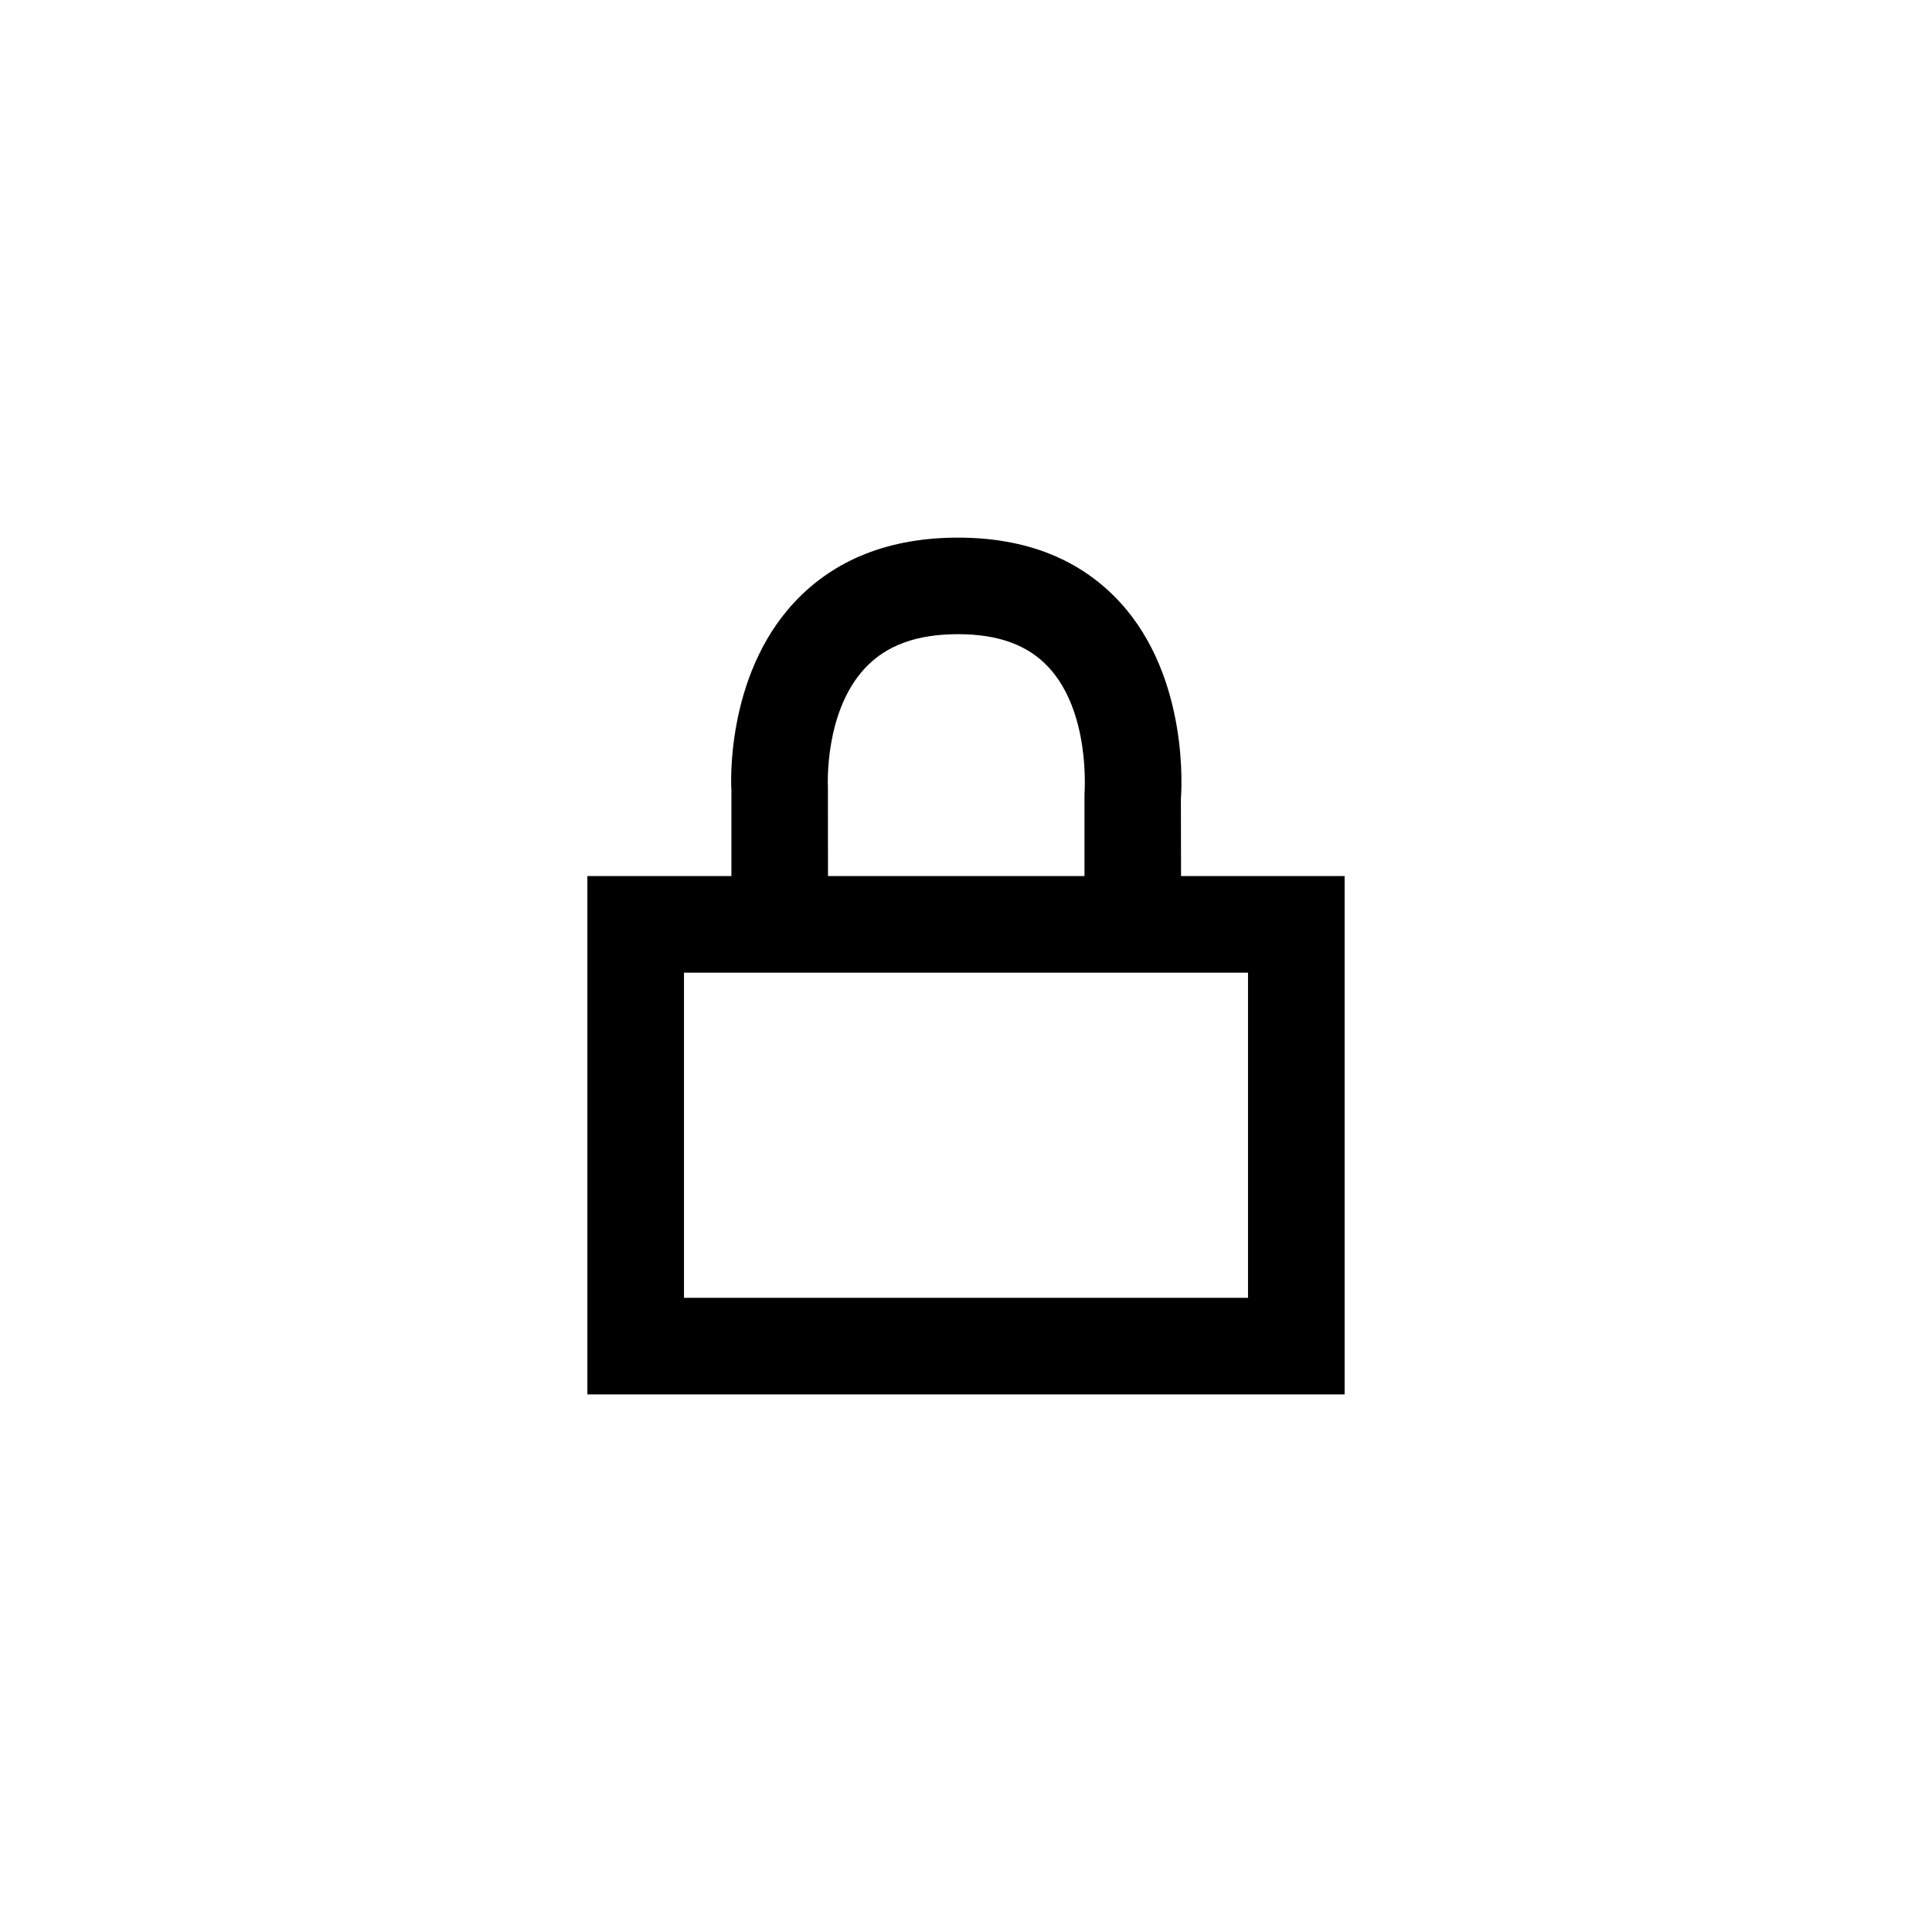
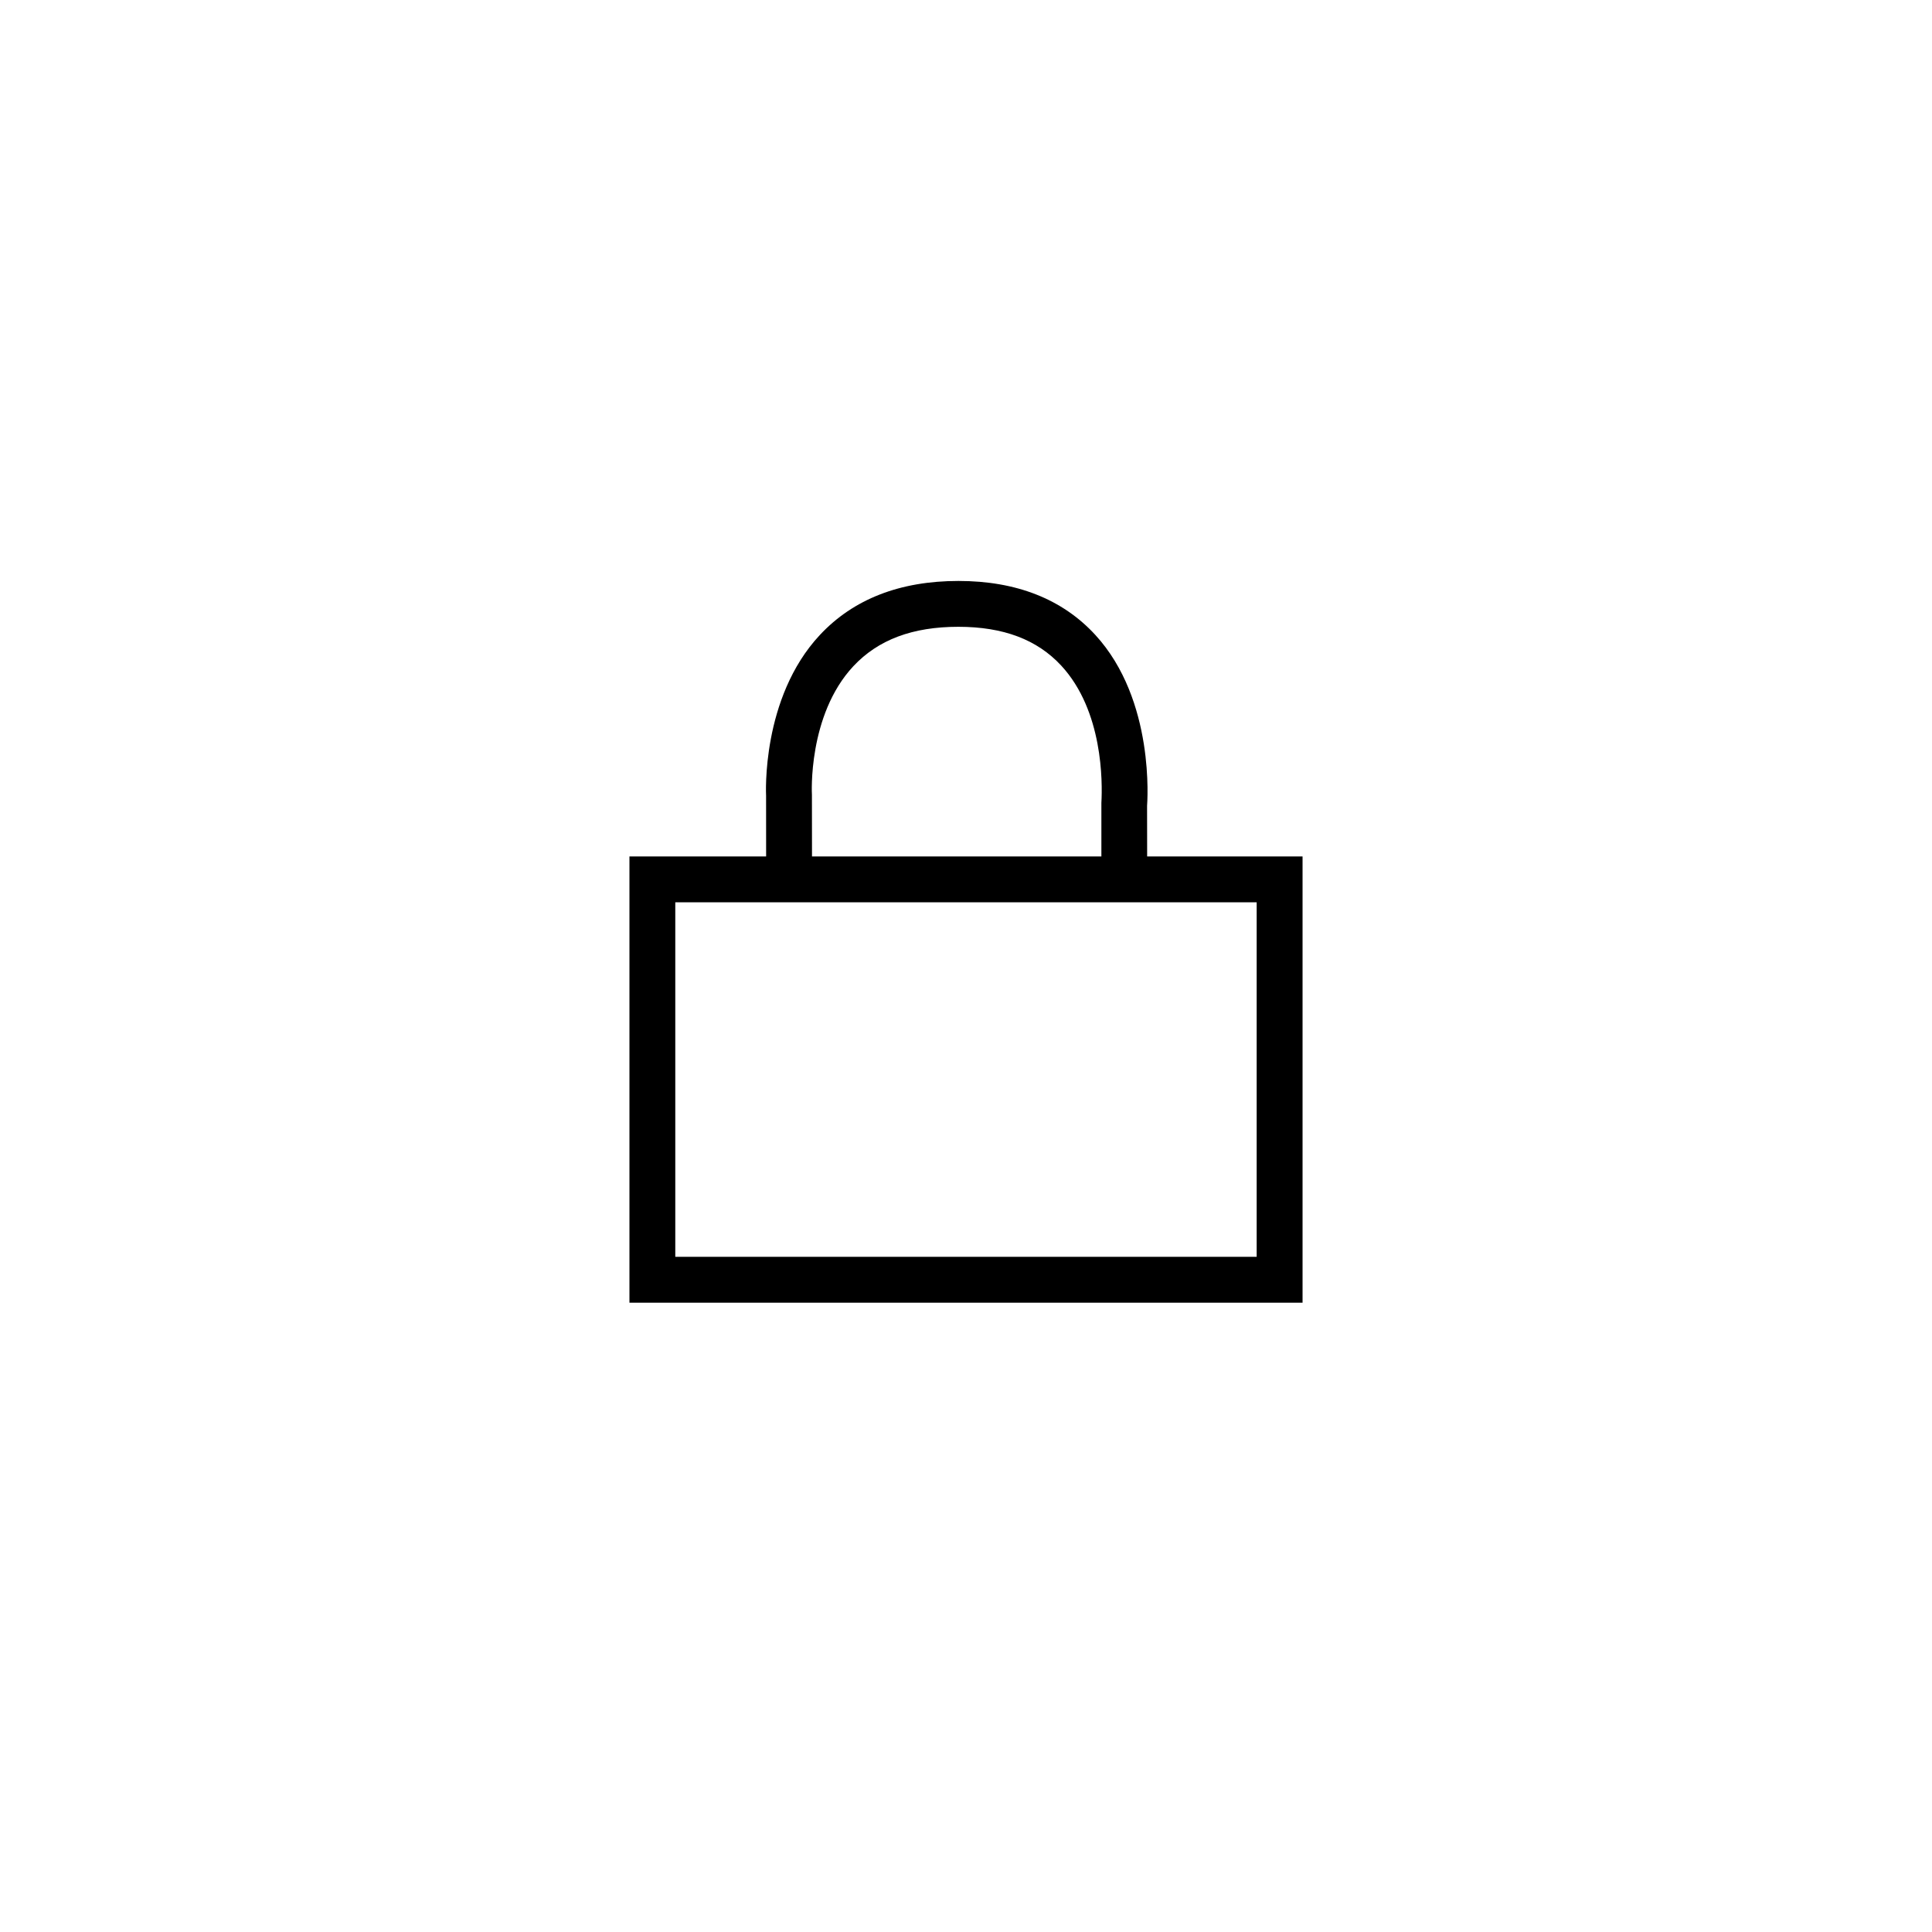
<svg xmlns="http://www.w3.org/2000/svg" version="1.1" id="Laag_1" x="0px" y="0px" width="40px" height="40px" viewBox="0 0 40 40" enable-background="new 0 0 40 40" xml:space="preserve">
-   <g>
-     <path d="M27.839,28.87H12.161V18.138h15.678V28.87z M14.161,26.87h11.678v-6.732H14.161V26.87z" />
-   </g>
-   <g>
-     <path d="M17.143,18.478h-2v-2.119c-0.004-0.03-0.144-2.34,1.305-3.891c0.829-0.887,1.969-1.337,3.388-1.337   c1.408,0,2.536,0.45,3.352,1.338c1.453,1.582,1.27,3.965,1.261,4.066l0.004,1.942h-2V16.45c0.005-0.096,0.116-1.708-0.743-2.635   c-0.427-0.46-1.04-0.685-1.873-0.685c-0.855,0-1.485,0.229-1.927,0.702c-0.849,0.908-0.77,2.442-0.769,2.458L17.143,18.478z" />
-   </g>
+   <path d="M21.971,13.78c0.867,0.936,0.856,2.412,0.832,2.842v1.431h0.948l-0.002-1.368c0.003-0.063,0.173-2.185-1.072-3.54  c-0.681-0.741-1.634-1.117-2.833-1.117c-1.211,0-2.177,0.376-2.87,1.119c-1.218,1.304-1.114,3.31-1.113,3.33l0.001,1.577h0.95  l-0.002-1.602c-0.001,0-0.091-1.642,0.857-2.658c0.514-0.55,1.226-0.817,2.176-0.817C20.775,12.978,21.471,13.241,21.971,13.78z" />
+   <path d="M13.032,17.732v9.239h13.936v-9.239H13.032z M26.019,26.021H13.981v-7.34h12.037V26.021z" />
</svg>
